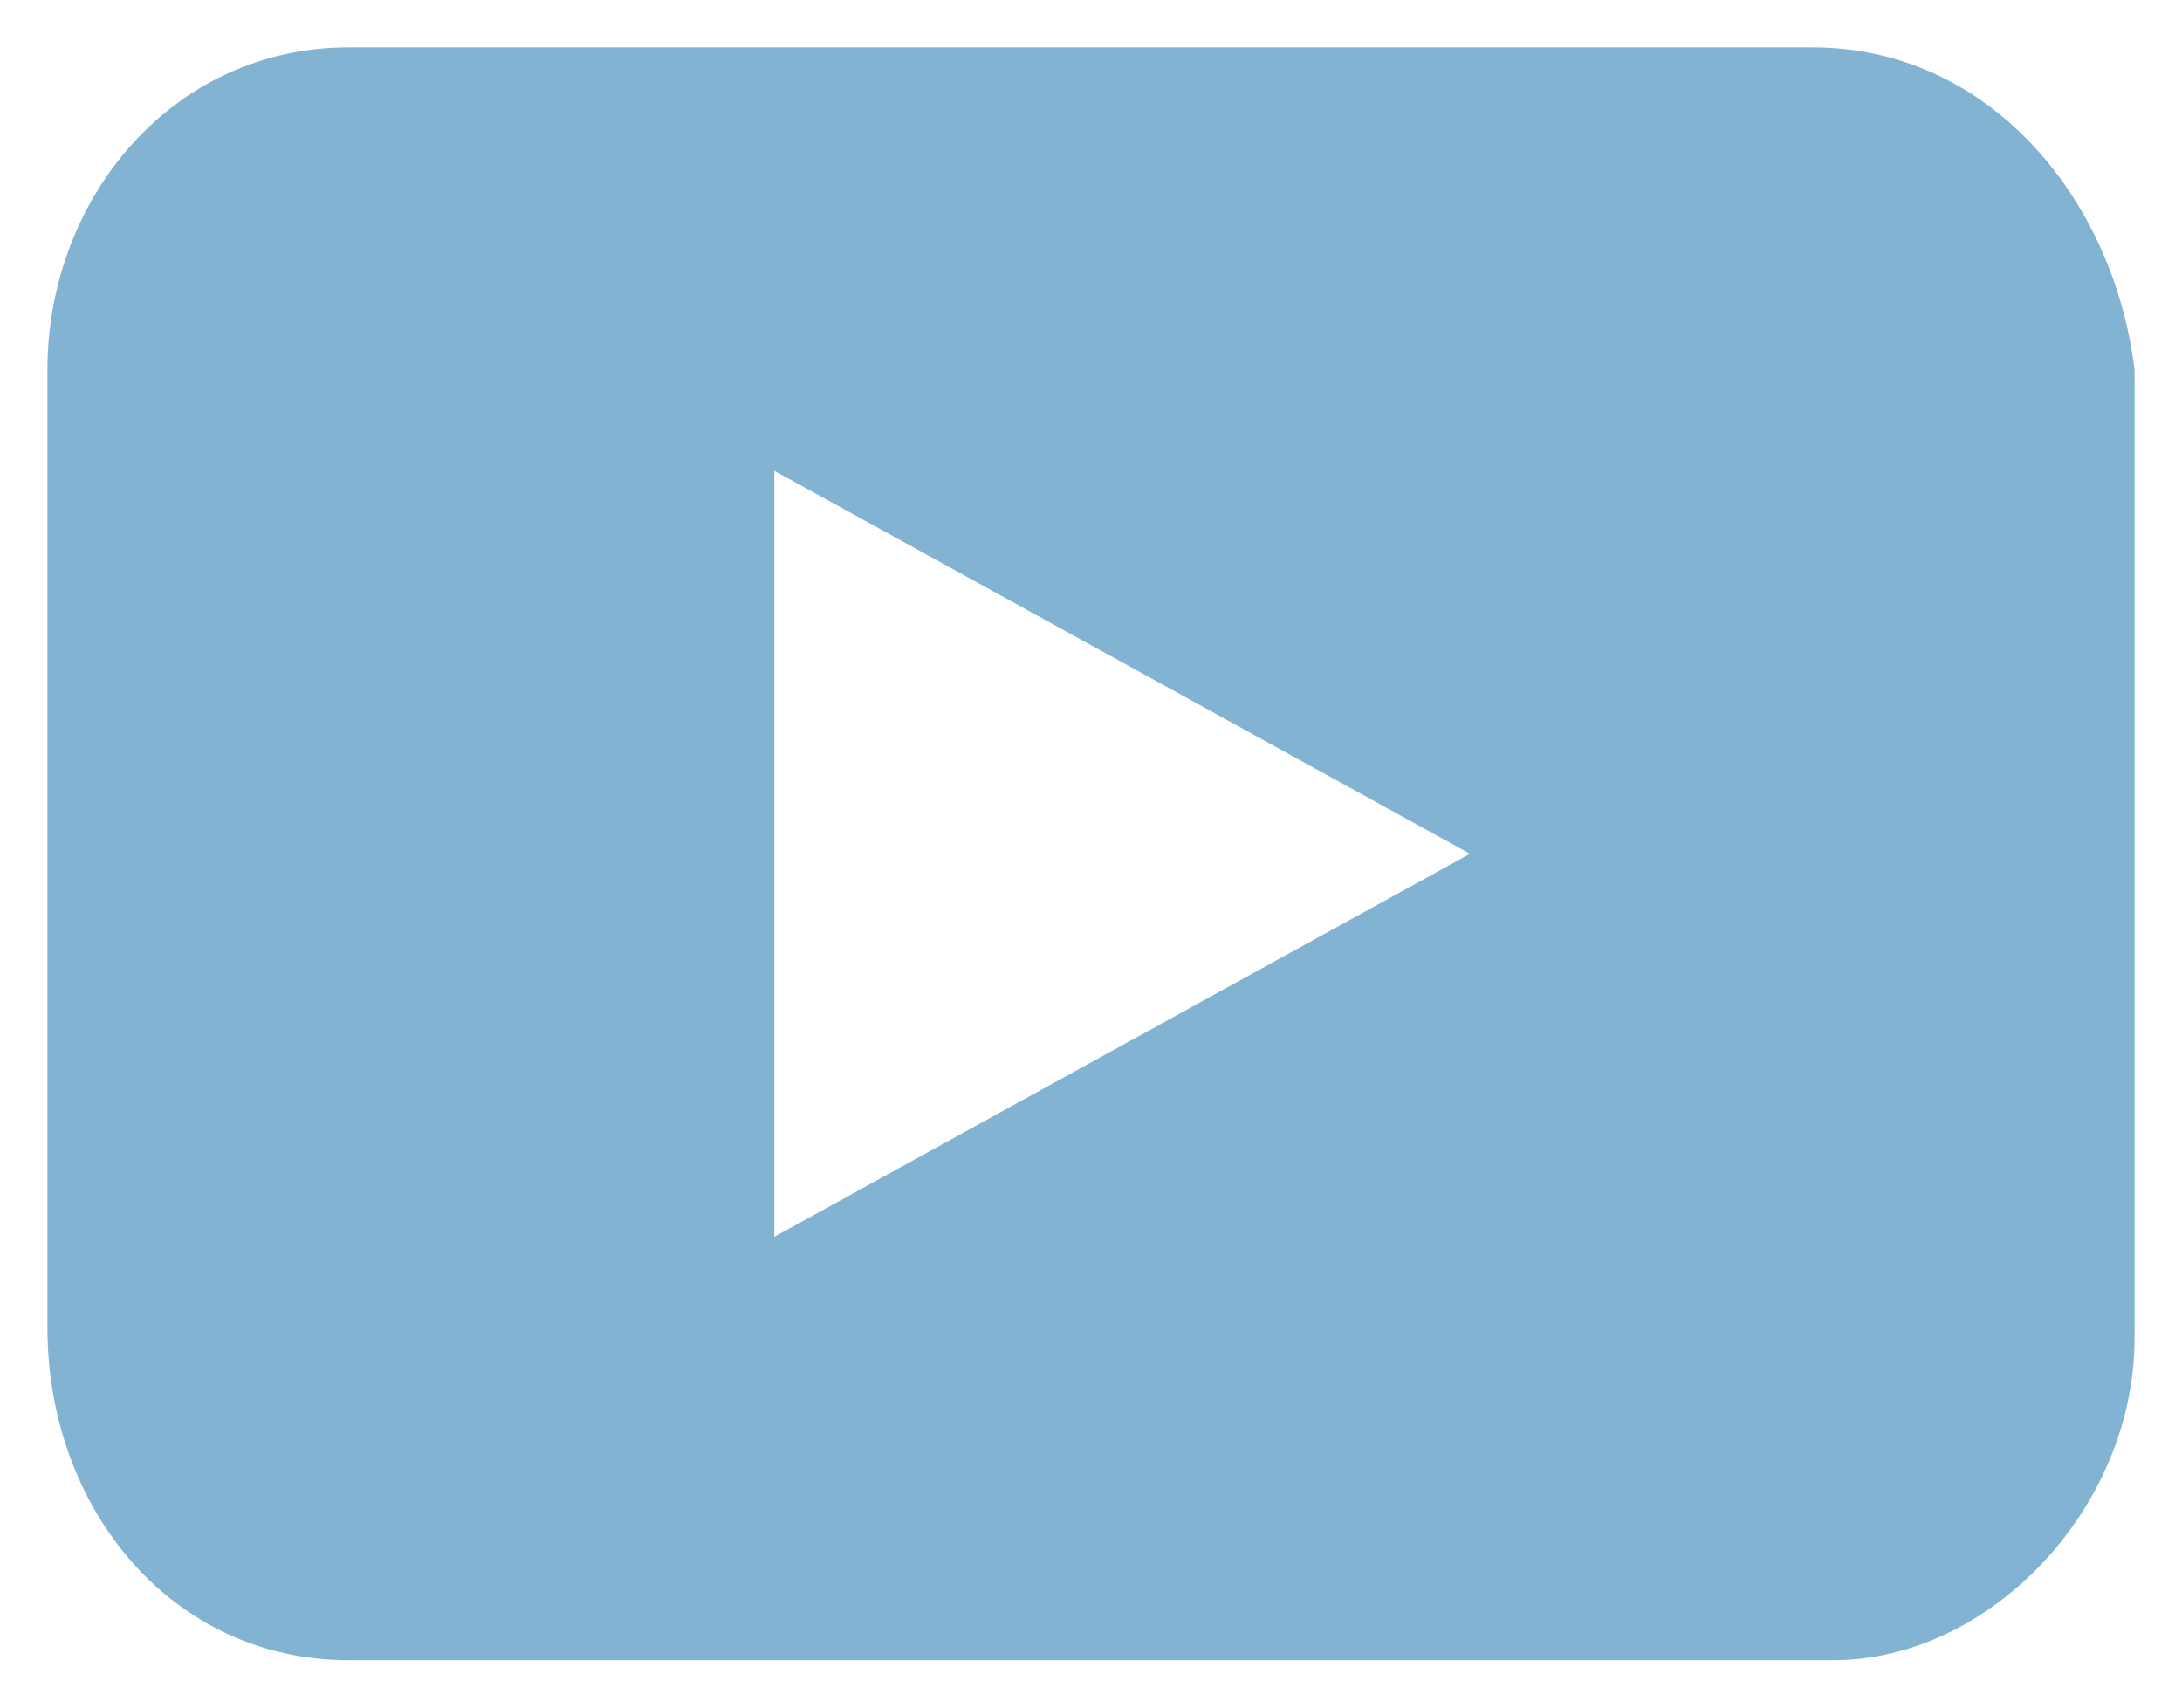
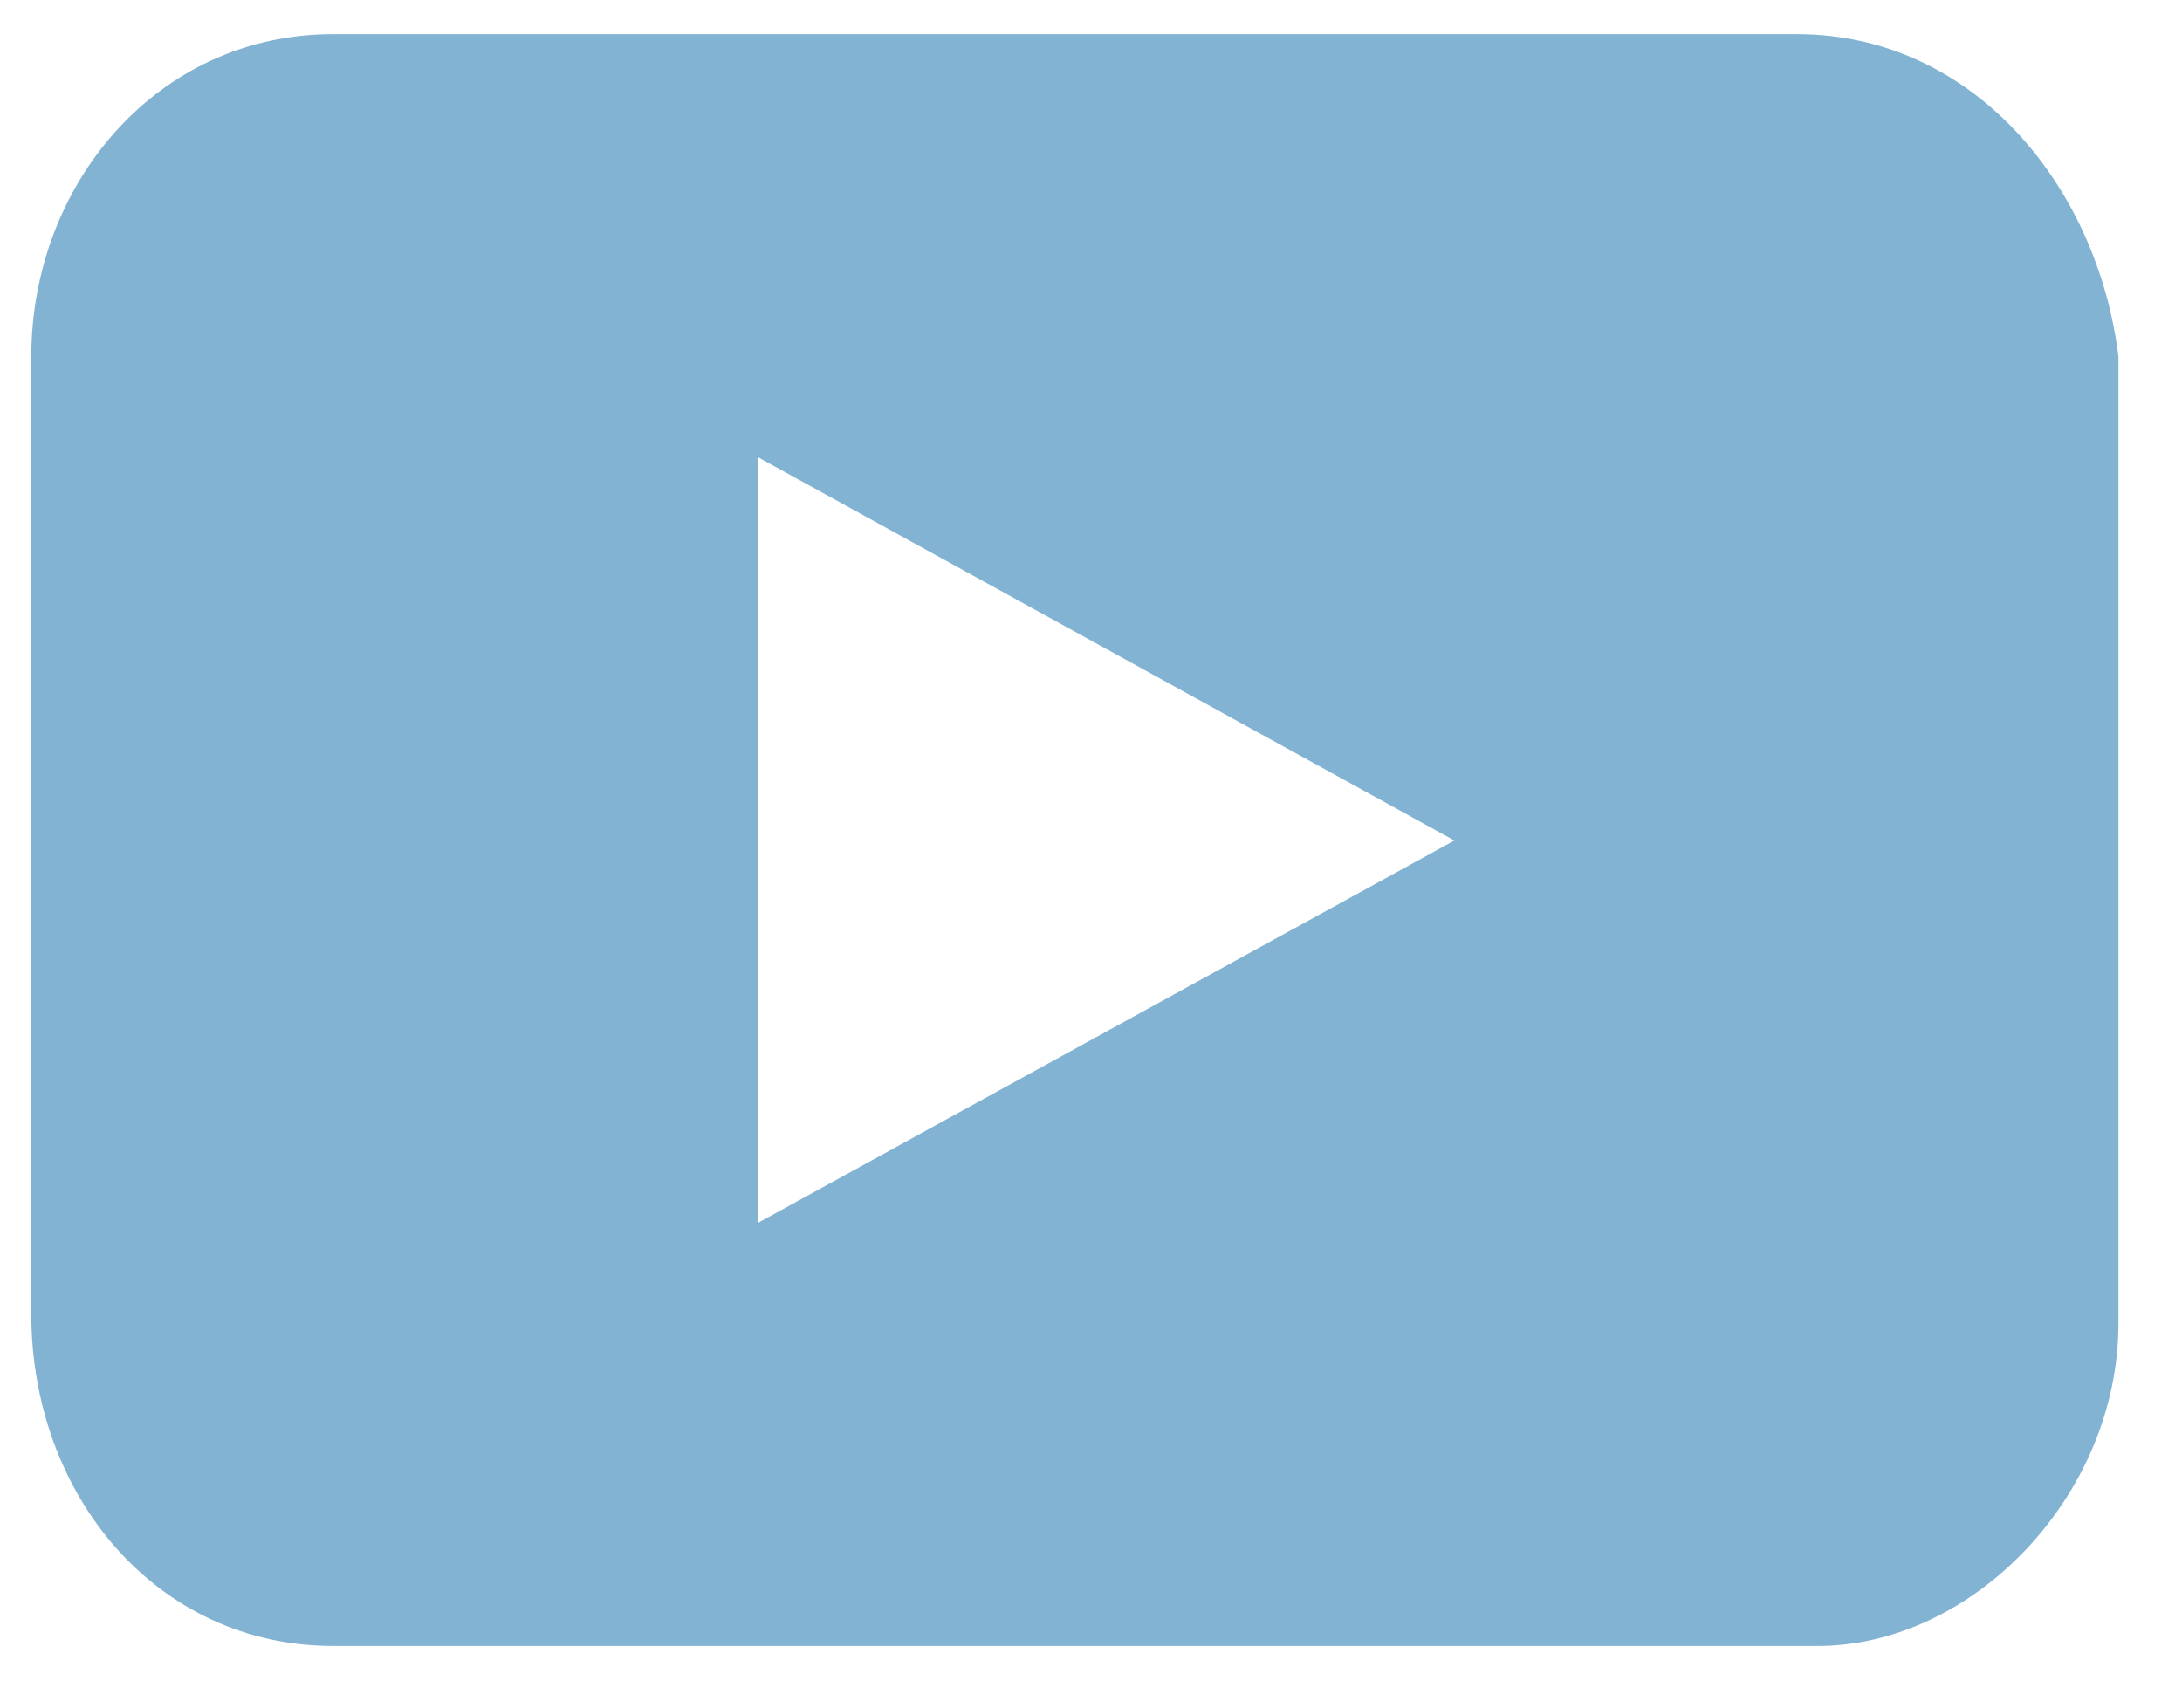
- <svg xmlns="http://www.w3.org/2000/svg" width="23" height="18" viewBox="0 0 23 18" fill="none">
-   <path d="M19.107 0.5H3.674C1.814 0.5 0.5 2.094 0.5 3.9V13.994C0.5 15.906 1.814 17.5 3.674 17.5H19.326C20.968 17.5 22.5 15.906 22.5 14.1V3.9C22.281 2.094 20.968 0.5 19.107 0.5ZM8.162 13.037V4.963L15.495 9L8.162 13.037Z" fill="#83B3D3" />
+ <svg xmlns="http://www.w3.org/2000/svg" width="23" height="18" fill="none" viewBox="0 0 23 18">
+   <path fill="#83B3D3" d="M18.94.36H3.51C1.65.36.33 1.95.33 3.76v10.09c0 1.91 1.32 3.5 3.18 3.5h15.65c1.64 0 3.17-1.59 3.17-3.4V3.76c-.22-1.8-1.53-3.4-3.39-3.4ZM7.99 12.89V4.82l7.34 4.04-7.34 4.03Z" />
</svg>
